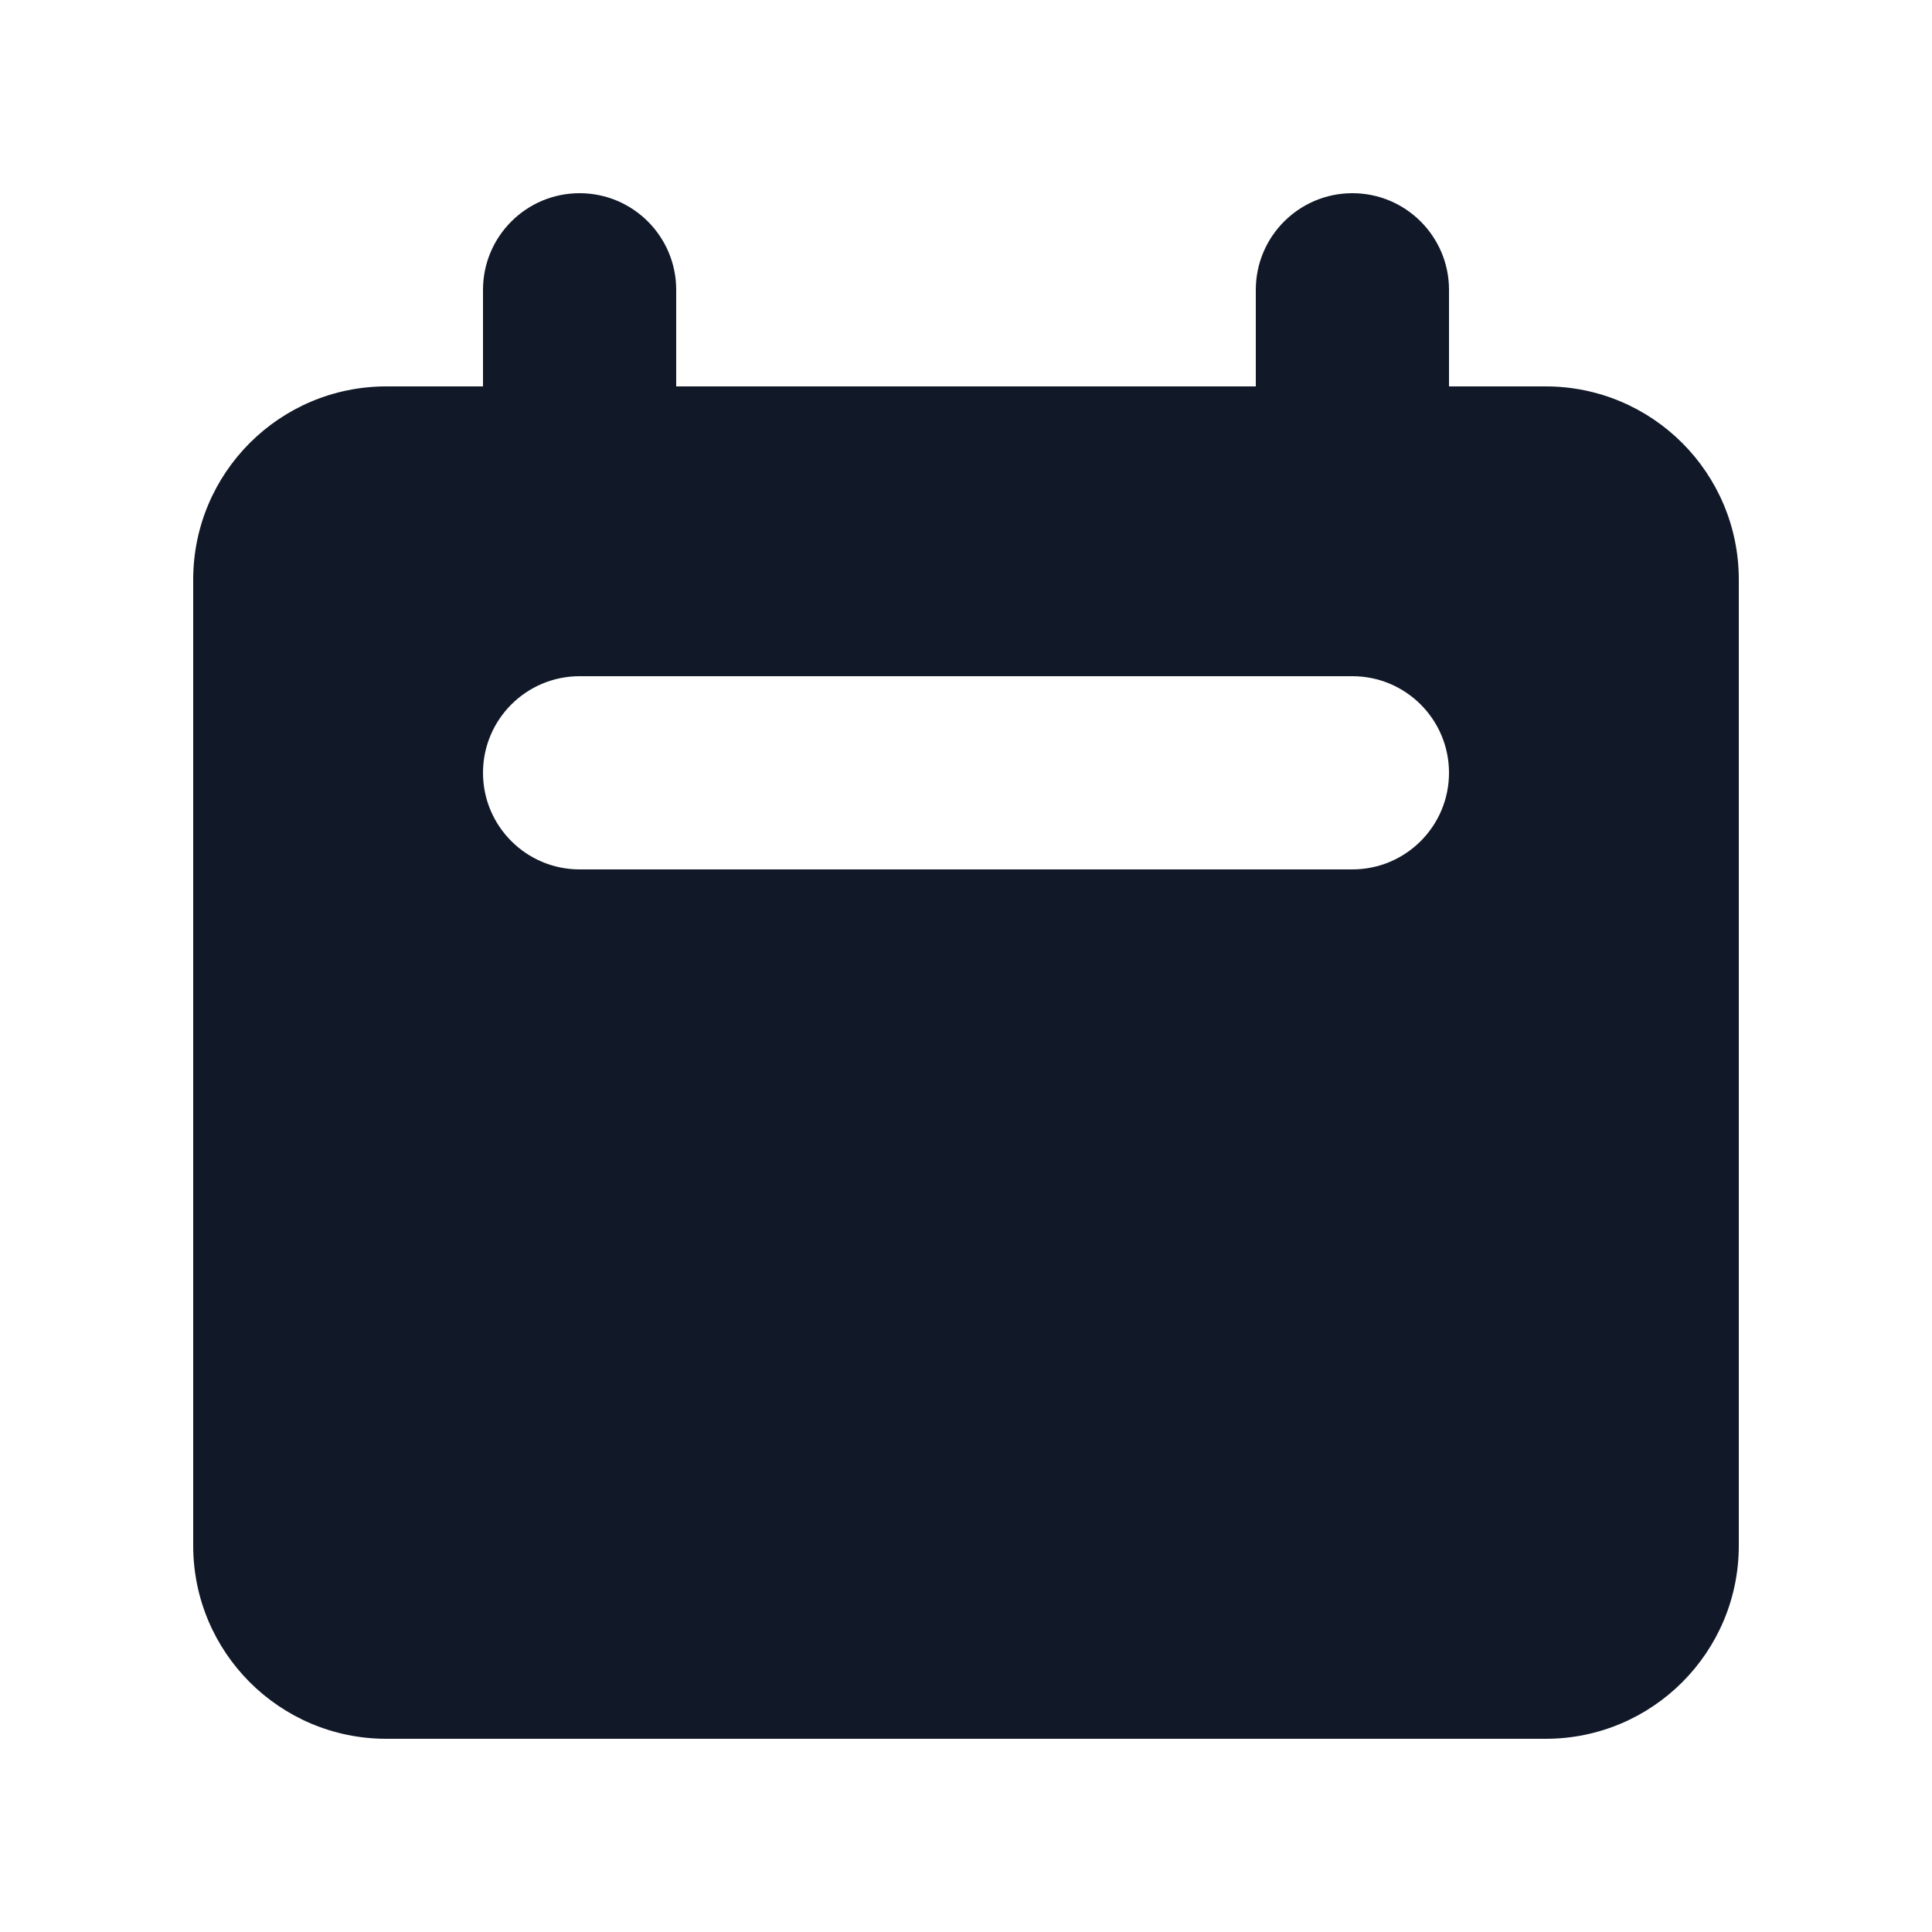
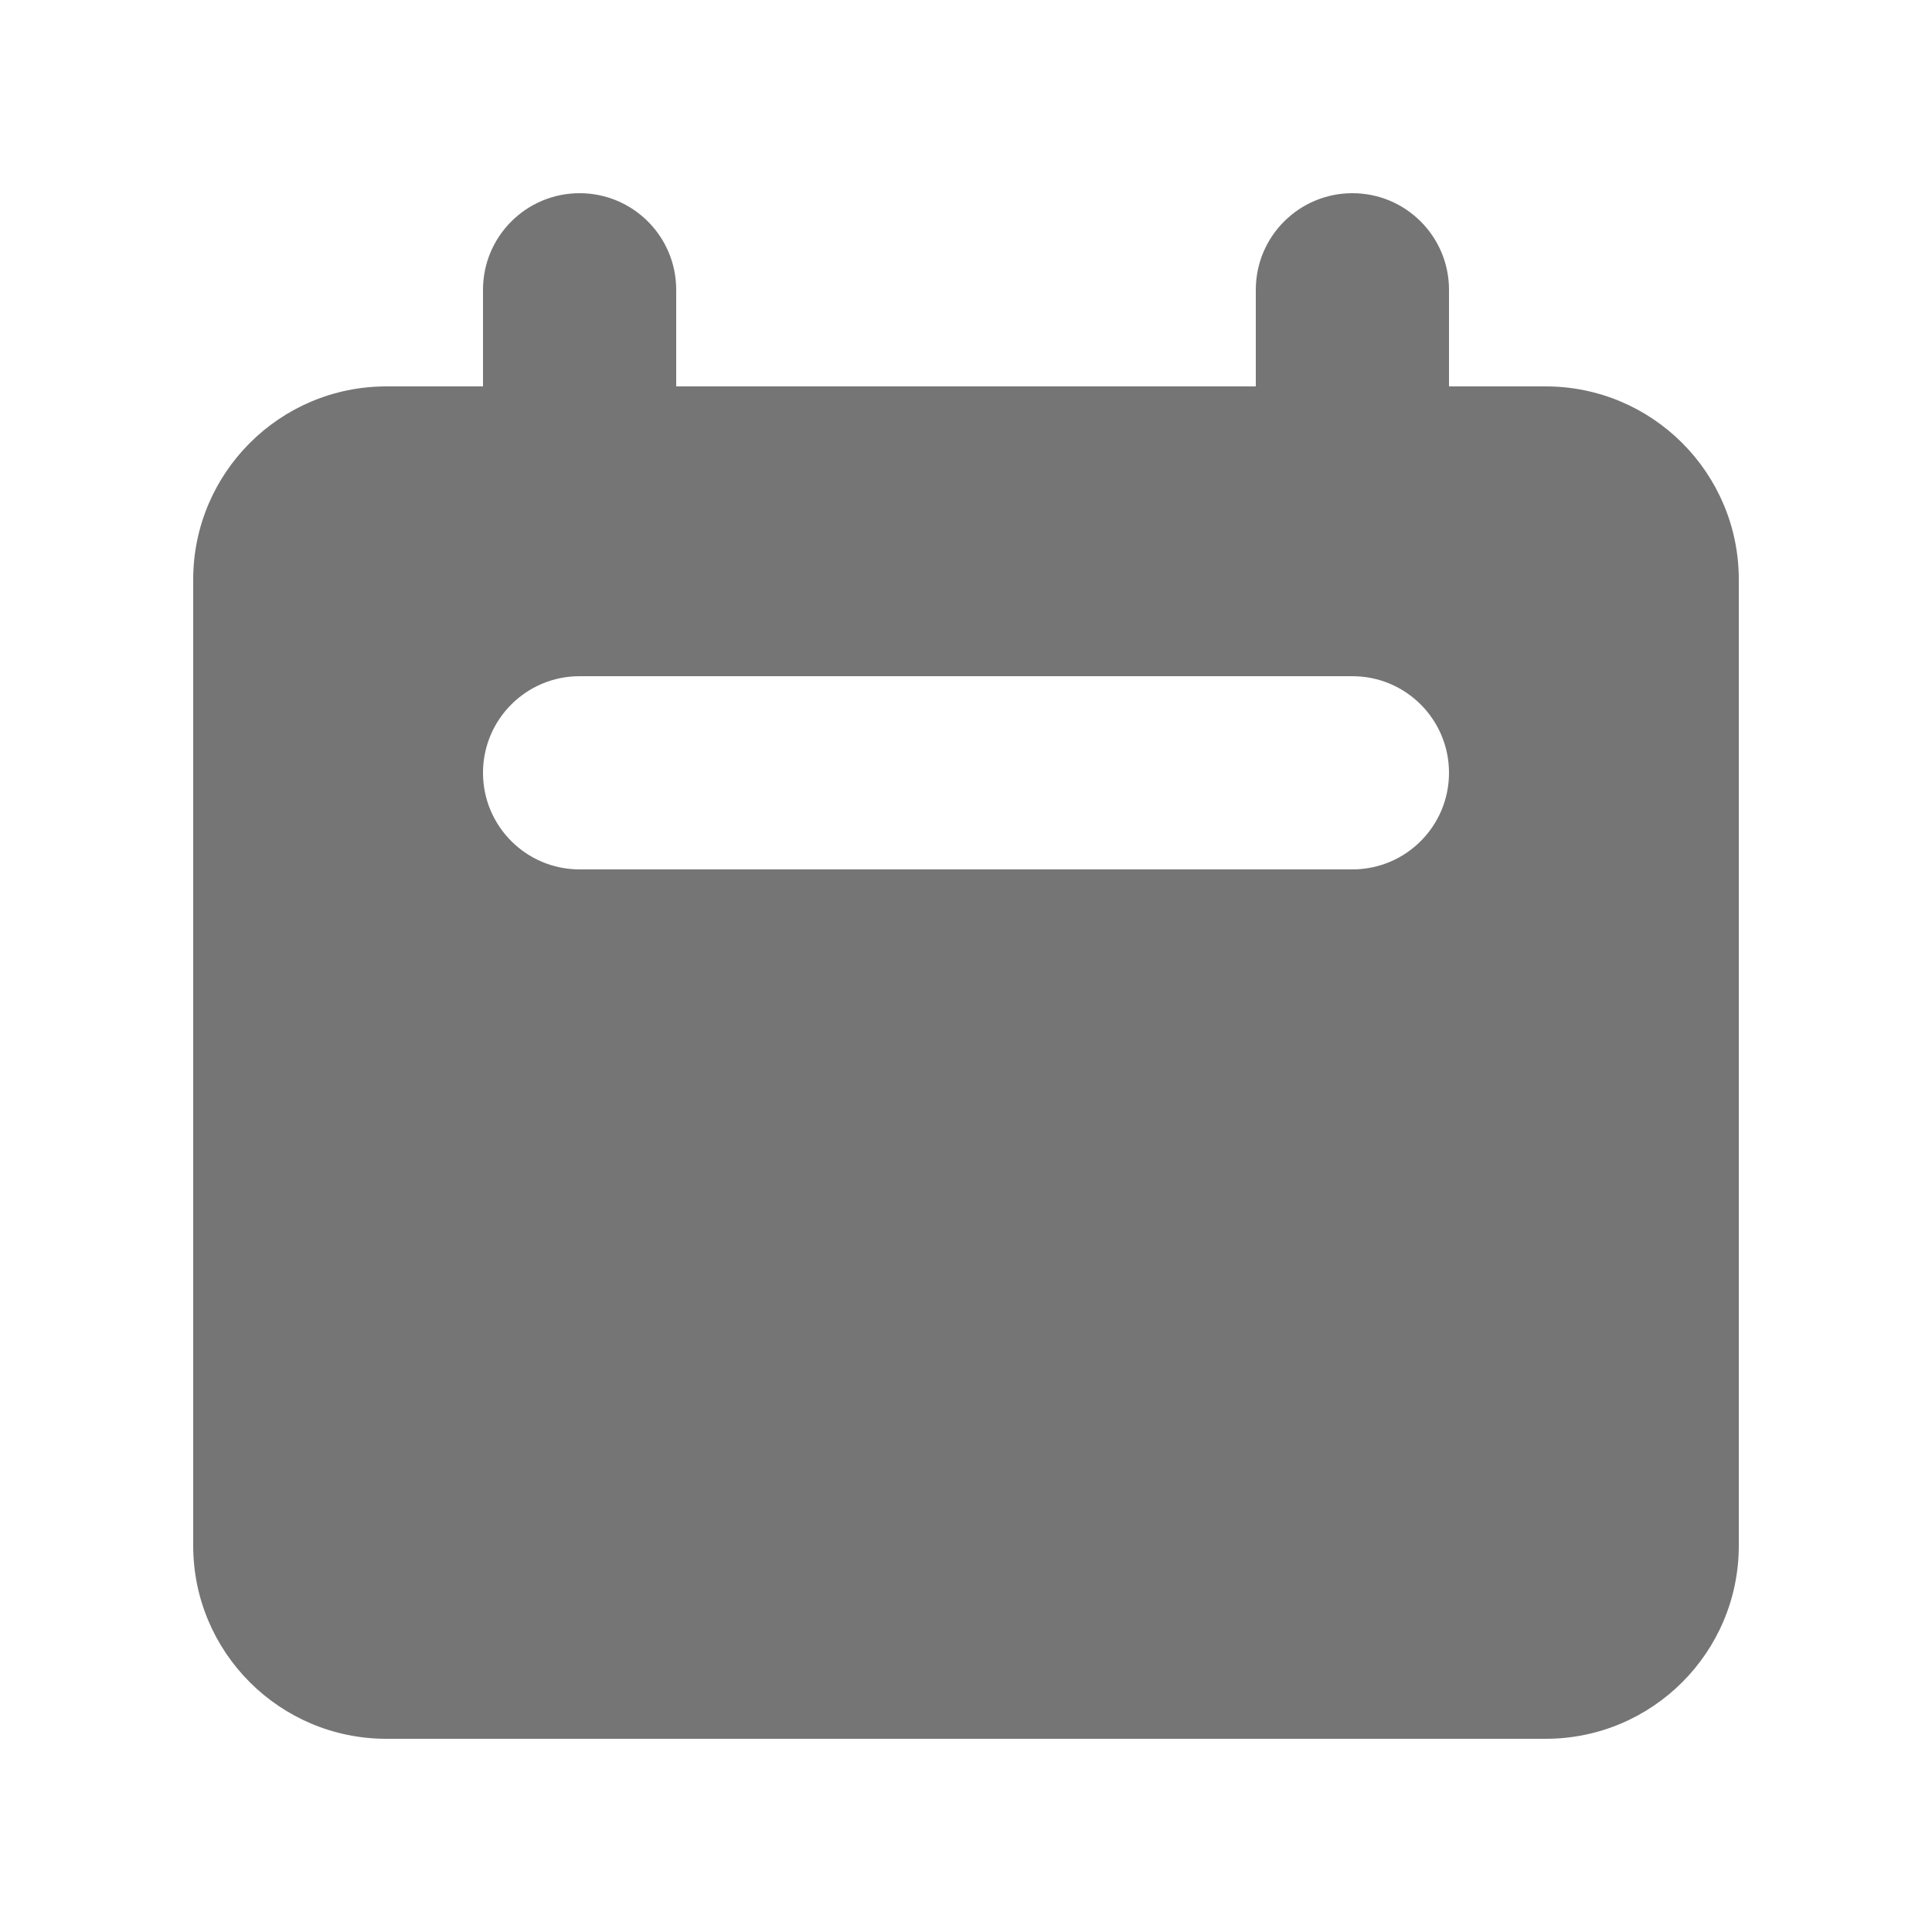
- <svg xmlns="http://www.w3.org/2000/svg" width="20" height="20" viewBox="0 0 20 20" fill="none">
-   <path fill-rule="evenodd" clip-rule="evenodd" d="M6 2C5.448 2 5 2.448 5 3V4H4C2.895 4 2 4.895 2 6V16C2 17.105 2.895 18 4 18H16C17.105 18 18 17.105 18 16V6C18 4.895 17.105 4 16 4H15V3C15 2.448 14.552 2 14 2C13.448 2 13 2.448 13 3V4H7V3C7 2.448 6.552 2 6 2ZM6 7C5.448 7 5 7.448 5 8C5 8.552 5.448 9 6 9H14C14.552 9 15 8.552 15 8C15 7.448 14.552 7 14 7H6Z" fill="#111827" />
+ <svg xmlns="http://www.w3.org/2000/svg" width="24" height="24" viewBox="0 0 24 24" fill="none">
+   <path fill-rule="evenodd" clip-rule="evenodd" d="M7.2 2.4C6.537 2.4 6 2.937 6 3.6V4.8H4.8C3.475 4.8 2.4 5.875 2.4 7.2V19.2C2.4 20.526 3.475 21.6 4.8 21.6H19.2C20.526 21.6 21.6 20.526 21.6 19.2V7.2C21.6 5.875 20.526 4.8 19.2 4.8H18V3.6C18 2.937 17.463 2.4 16.8 2.4C16.137 2.4 15.6 2.937 15.6 3.6V4.8H8.4V3.6C8.4 2.937 7.863 2.4 7.2 2.4ZM7.2 8.4C6.537 8.4 6 8.937 6 9.6C6 10.263 6.537 10.8 7.2 10.8H16.8C17.463 10.8 18 10.263 18 9.6C18 8.937 17.463 8.4 16.8 8.4H7.2Z" fill="#757575" />
</svg>
